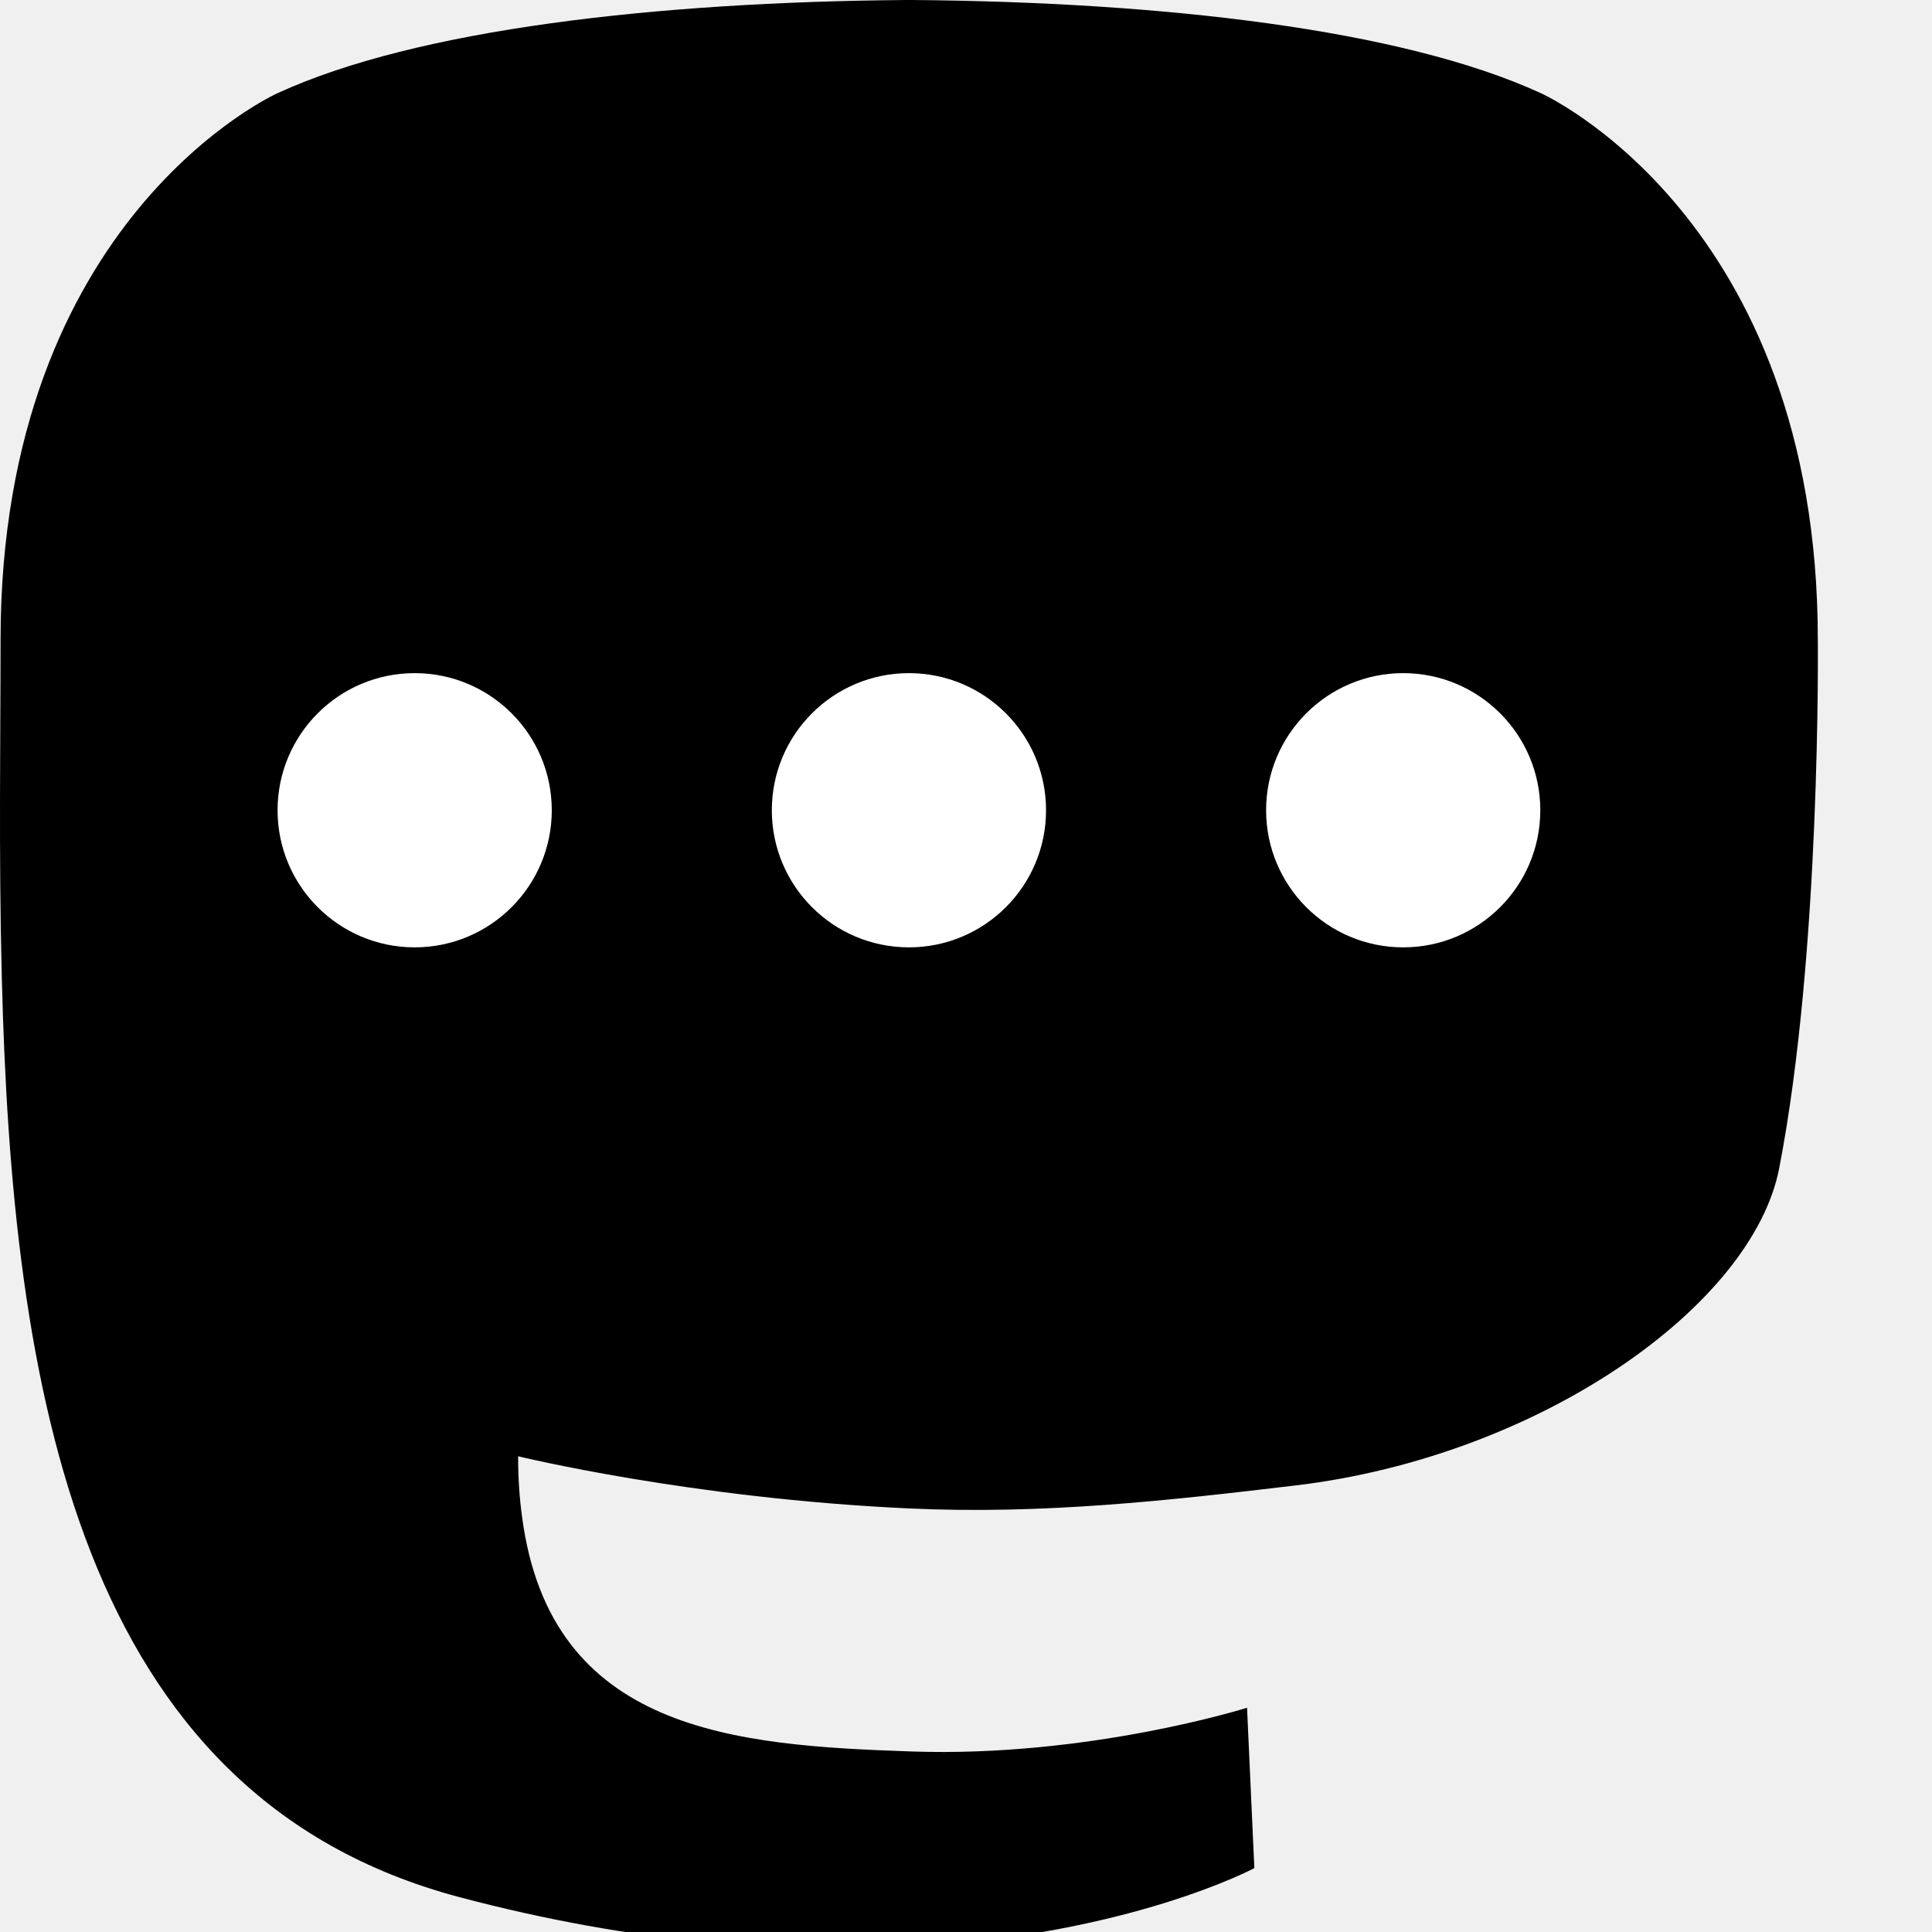
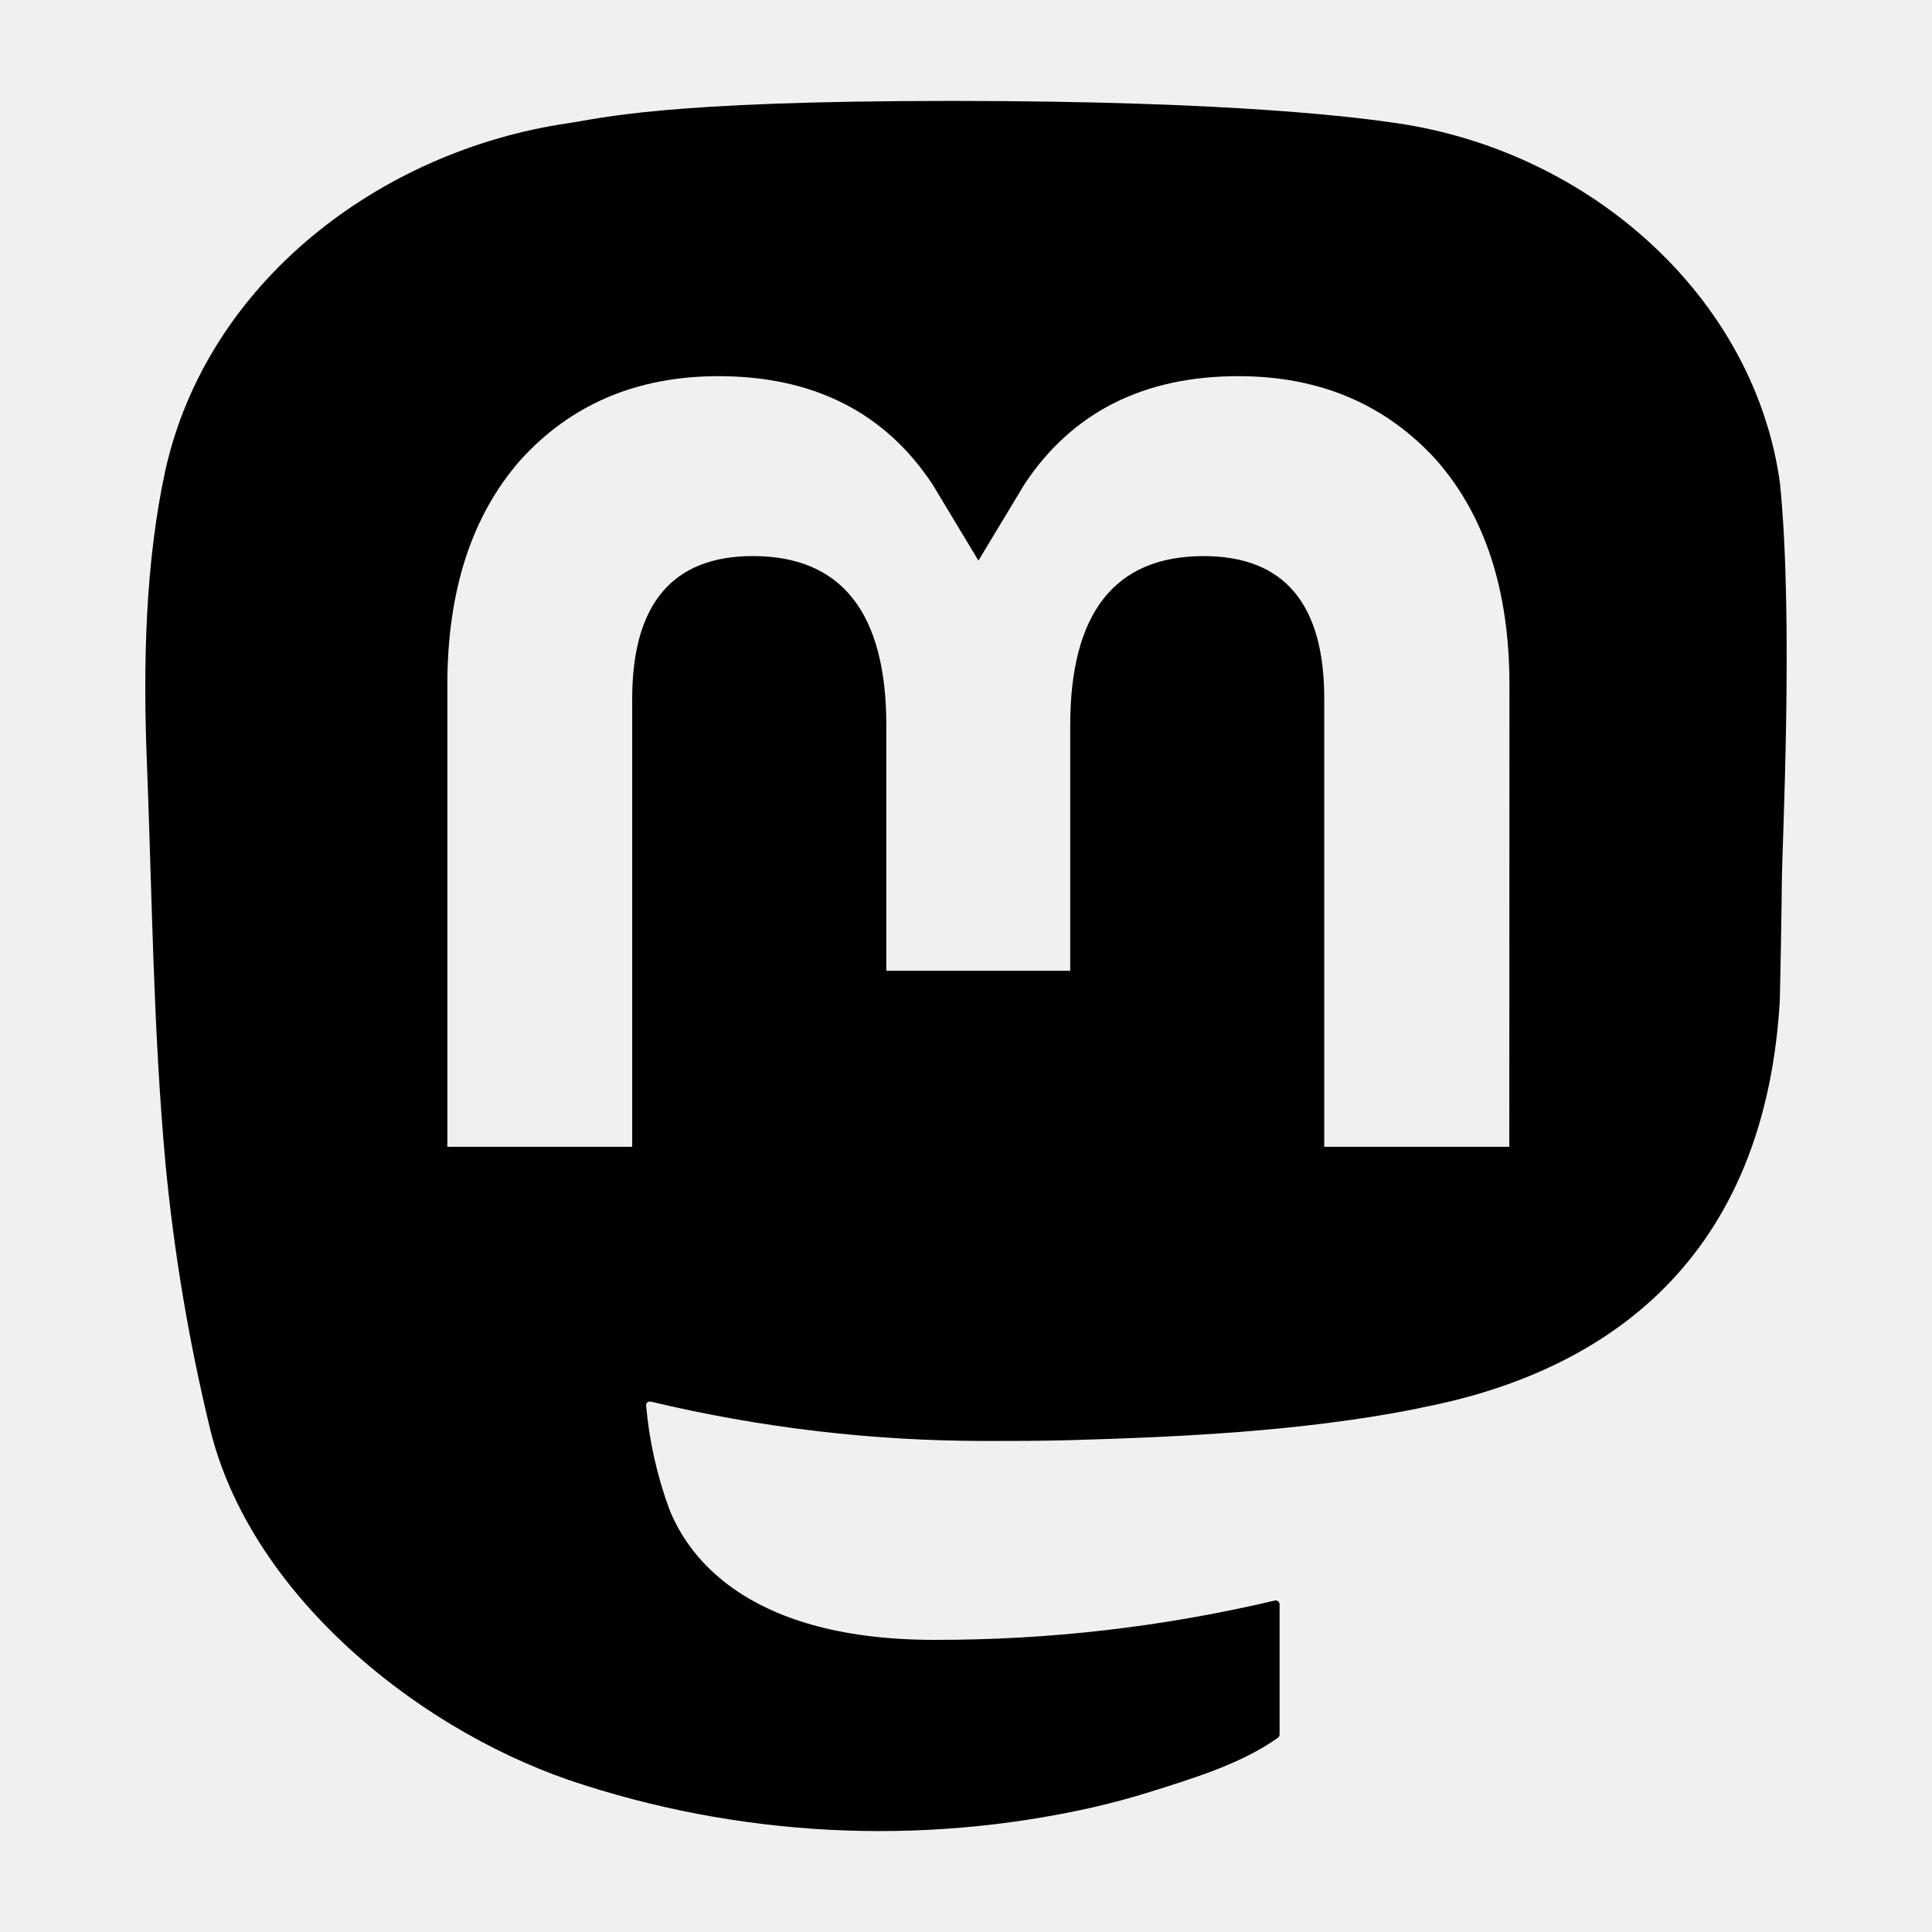
- <svg xmlns="http://www.w3.org/2000/svg" style="enable-background:new 0 0 230 230;" version="1.1" viewBox="0 0 230 230" xml:space="preserve">
-   <path d="M211.807 139.088c-3.183 16.366-28.492 34.278-57.562 37.749-15.16 1.809-30.082 3.471-45.999 2.741-26.027-1.192-46.565-6.213-46.565-6.213 0 2.534.156 4.946.469 7.202 3.384 25.686 25.47 27.225 46.392 27.942 21.115.723 39.916-5.206 39.916-5.206l.869 19.09s-14.77 7.931-41.081 9.39c-14.509.797-32.524-.365-53.506-5.919C9.232 213.82 1.406 165.311.208 116.091c-.364-14.614-.14-28.394-.14-39.919 0-50.33 32.976-65.082 32.976-65.082C49.671 3.454 78.203.242 107.864 0h.729c29.661.242 58.211 3.454 74.838 11.09 0 0 32.976 14.752 32.976 65.082 0 0 .412 37.134-4.6 62.915" style="fill-rule:evenodd;clip-rule:evenodd;" />
-   <path d="M65.687 96.459c0 9.014-7.308 16.321-16.323 16.321-9.014 0-16.32-7.308-16.32-16.321 0-9.014 7.306-16.323 16.32-16.323 9.015 0 16.323 7.309 16.323 16.323M124.529 96.459c0 9.014-7.309 16.321-16.323 16.321-9.014 0-16.321-7.308-16.321-16.321 0-9.014 7.308-16.323 16.321-16.323 9.014 0 16.323 7.309 16.323 16.323M183.369 96.459c0 9.014-7.308 16.321-16.321 16.321-9.014 0-16.321-7.308-16.321-16.321 0-9.014 7.308-16.323 16.321-16.323 9.014 0 16.321 7.309 16.321 16.323" fill="#fff" />
+ <svg xmlns="http://www.w3.org/2000/svg" style="enable-background:new 0 0 67 67;" version="1.1" viewBox="0 0 67 67" xml:space="preserve">
+   <path d="M 61.732,16.783 C 60.855,10.337 55.175,5.256 48.442,4.272 47.306,4.105 43.001,3.5 33.031,3.5 h -0.074 C 22.983,3.5 20.843,4.105 19.707,4.272 13.162,5.229 7.184,9.794 5.733,16.317 c -0.698,3.212 -0.772,6.774 -0.642,10.041 0.185,4.685 0.221,9.362 0.651,14.028 0.297,3.099 0.816,6.174 1.552,9.201 1.379,5.59 6.959,10.243 12.427,12.141 5.854,1.979 12.15,2.308 18.182,0.949 0.664,-0.153 1.32,-0.33 1.969,-0.532 1.464,-0.461 3.182,-0.976 4.445,-1.882 0.017,-0.013 0.032,-0.029 0.042,-0.048 0.01,-0.019 0.016,-0.04 0.016,-0.061 v -4.521 c -3.08e-4,-0.02 -0.005,-0.04 -0.014,-0.057 -0.009,-0.018 -0.022,-0.034 -0.038,-0.046 -0.016,-0.012 -0.034,-0.021 -0.054,-0.025 -0.02,-0.004 -0.04,-0.004 -0.06,2.3e-4 -3.865,0.913 -7.825,1.371 -11.799,1.364 -6.838,0 -8.677,-3.21 -9.204,-4.546 -0.423,-1.155 -0.692,-2.359 -0.8,-3.583 -0.001,-0.021 0.003,-0.041 0.011,-0.06 0.008,-0.019 0.021,-0.035 0.037,-0.048 0.016,-0.013 0.035,-0.022 0.055,-0.026 0.02,-0.004 0.041,-0.004 0.062,0.001 3.8,0.907 7.696,1.365 11.606,1.364 0.94,0 1.878,0 2.818,-0.025 3.932,-0.109 8.076,-0.308 11.945,-1.055 0.097,-0.019 0.193,-0.035 0.276,-0.06 6.102,-1.159 11.909,-4.797 12.499,-14.009 0.022,-0.363 0.077,-3.799 0.077,-4.175 0.003,-1.279 0.416,-9.073 -0.061,-13.862 z m -9.391,22.986 H 45.924 V 24.226 c 0,-3.272 -1.379,-4.941 -4.183,-4.941 -3.083,0 -4.627,1.974 -4.627,5.874 v 8.508 H 30.737 V 25.158 c 0,-3.9 -1.547,-5.874 -4.63,-5.874 -2.788,0 -4.18,1.669 -4.183,4.941 V 39.77 H 15.514 V 23.754 c 0,-3.272 0.845,-5.872 2.534,-7.799 1.743,-1.923 4.028,-2.91 6.866,-2.91 3.284,0 5.766,1.249 7.42,3.744 l 1.597,2.651 1.599,-2.651 c 1.654,-2.495 4.136,-3.744 7.414,-3.744 2.835,0 5.12,0.987 6.868,2.91 1.689,1.925 2.534,4.525 2.534,7.799 z" style="fill-rule:evenodd;clip-rule:evenodd;" />
</svg>
